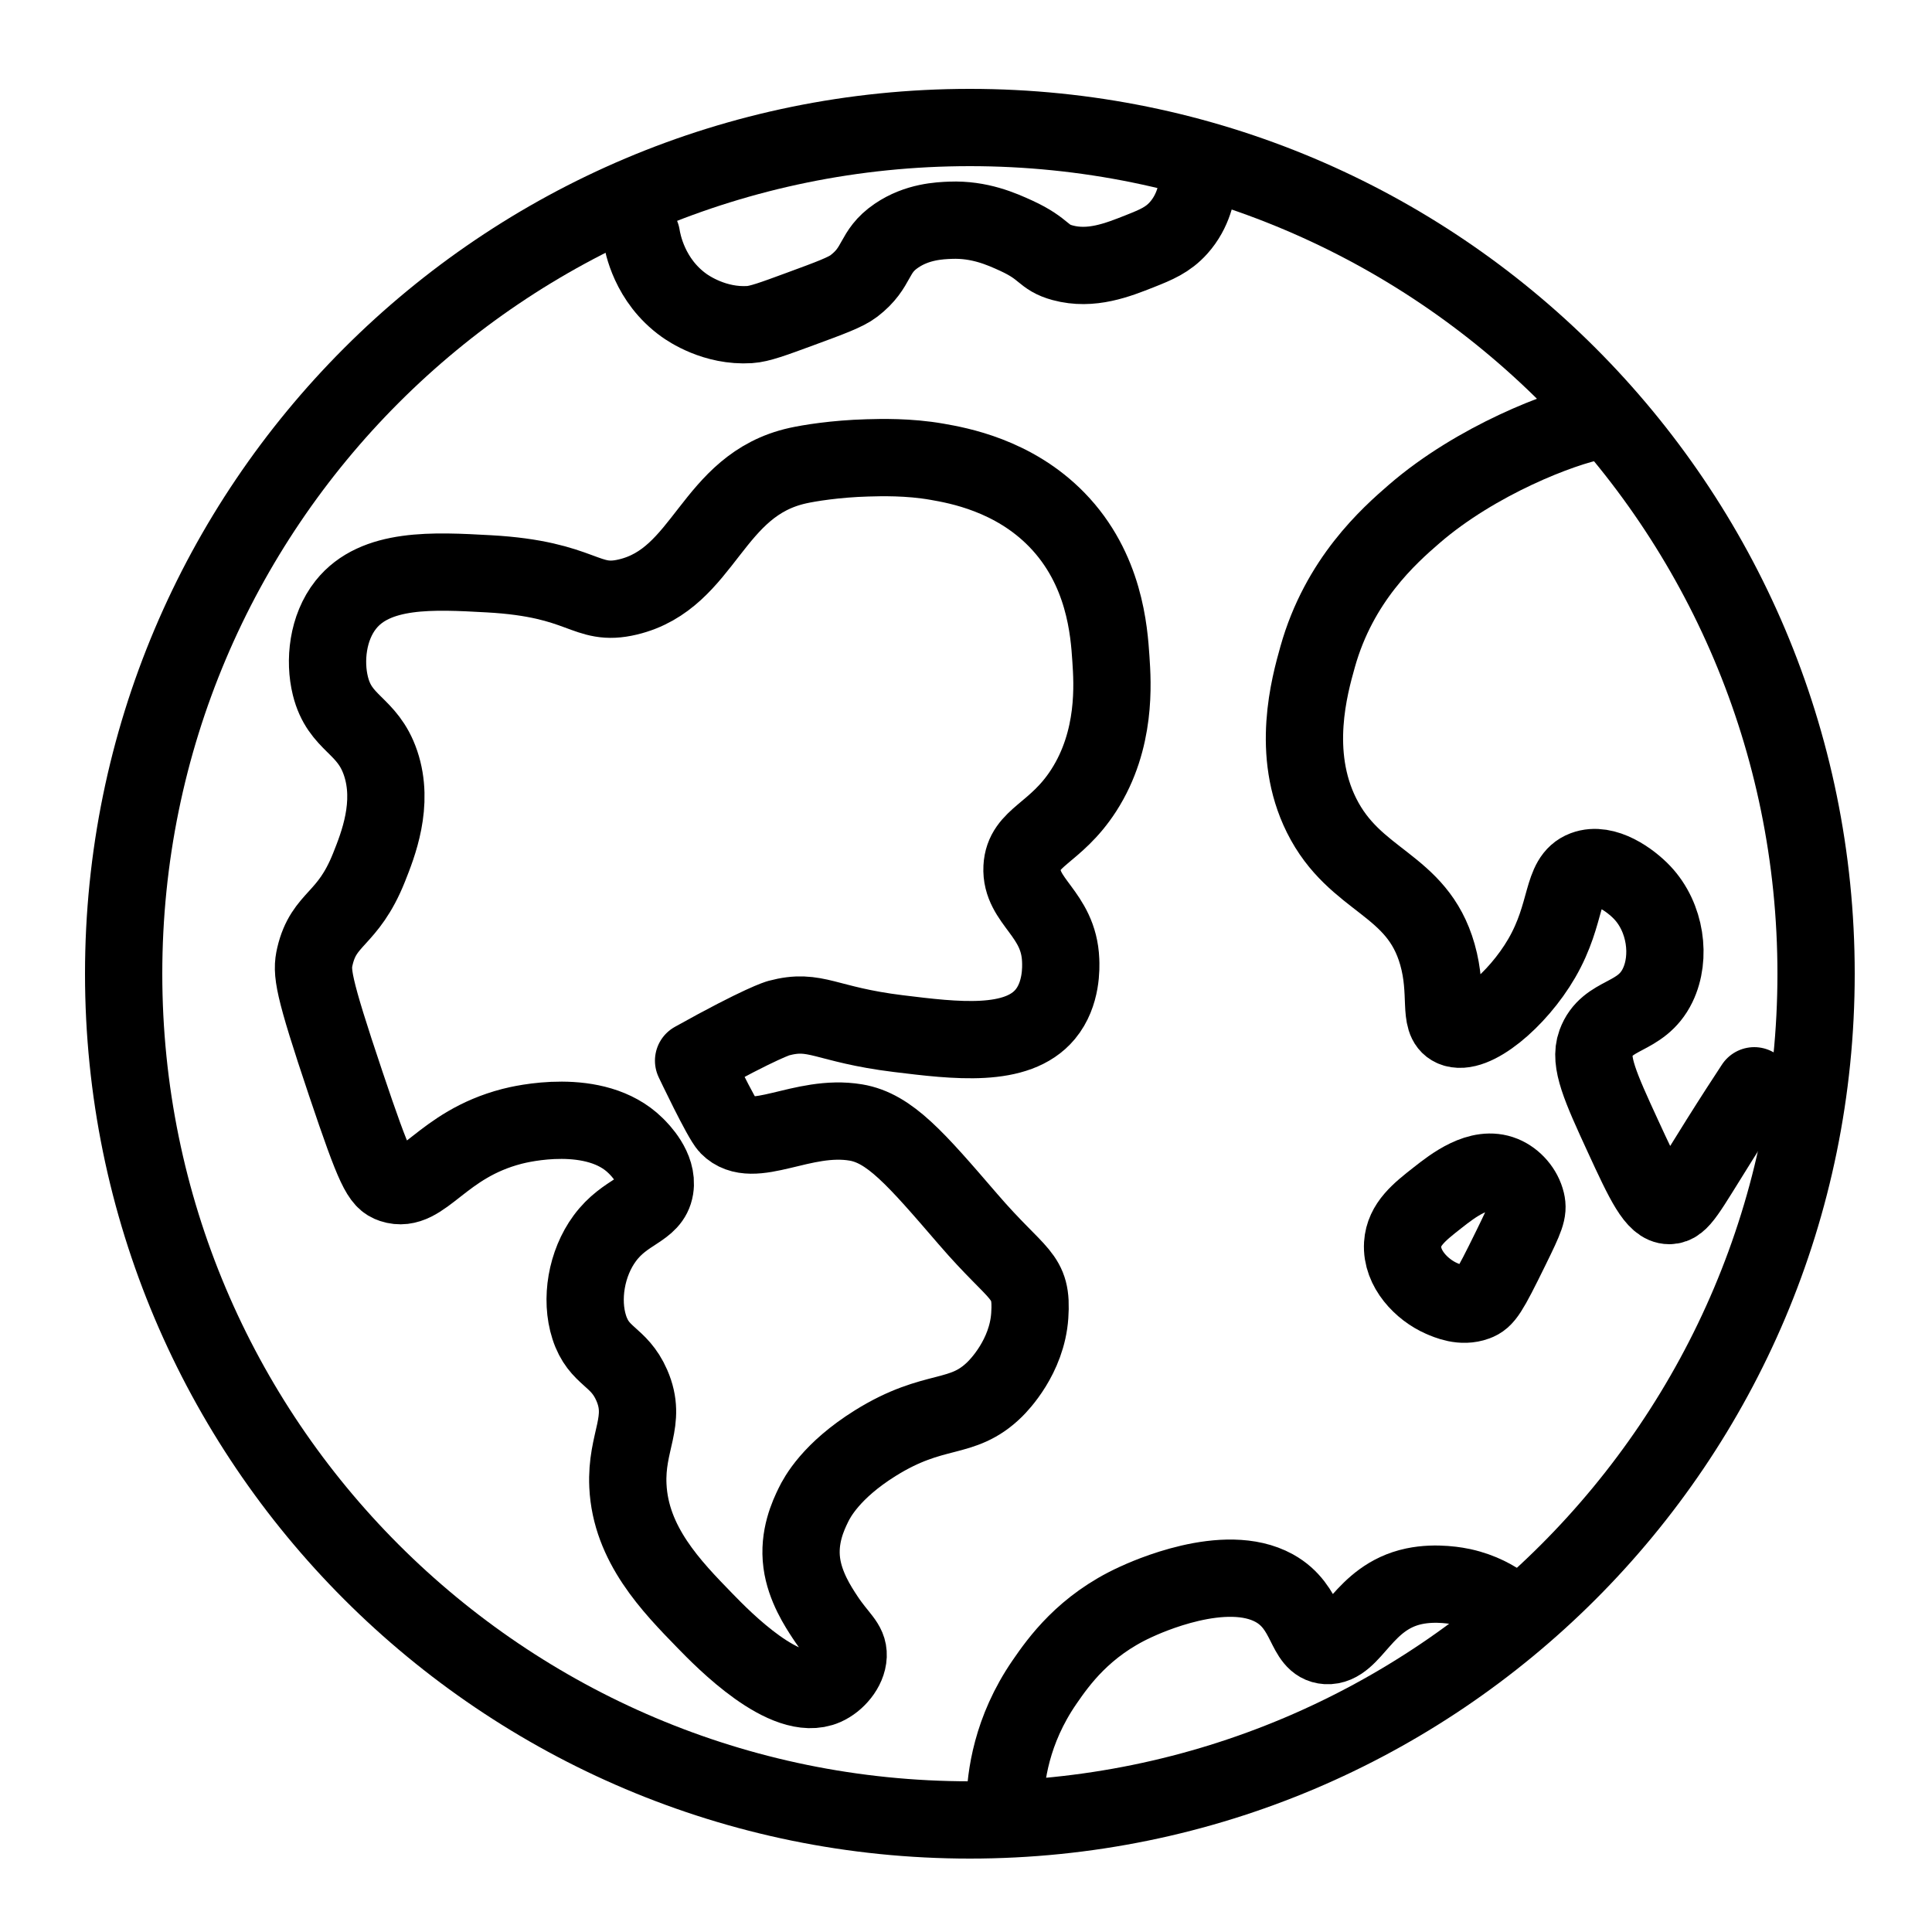
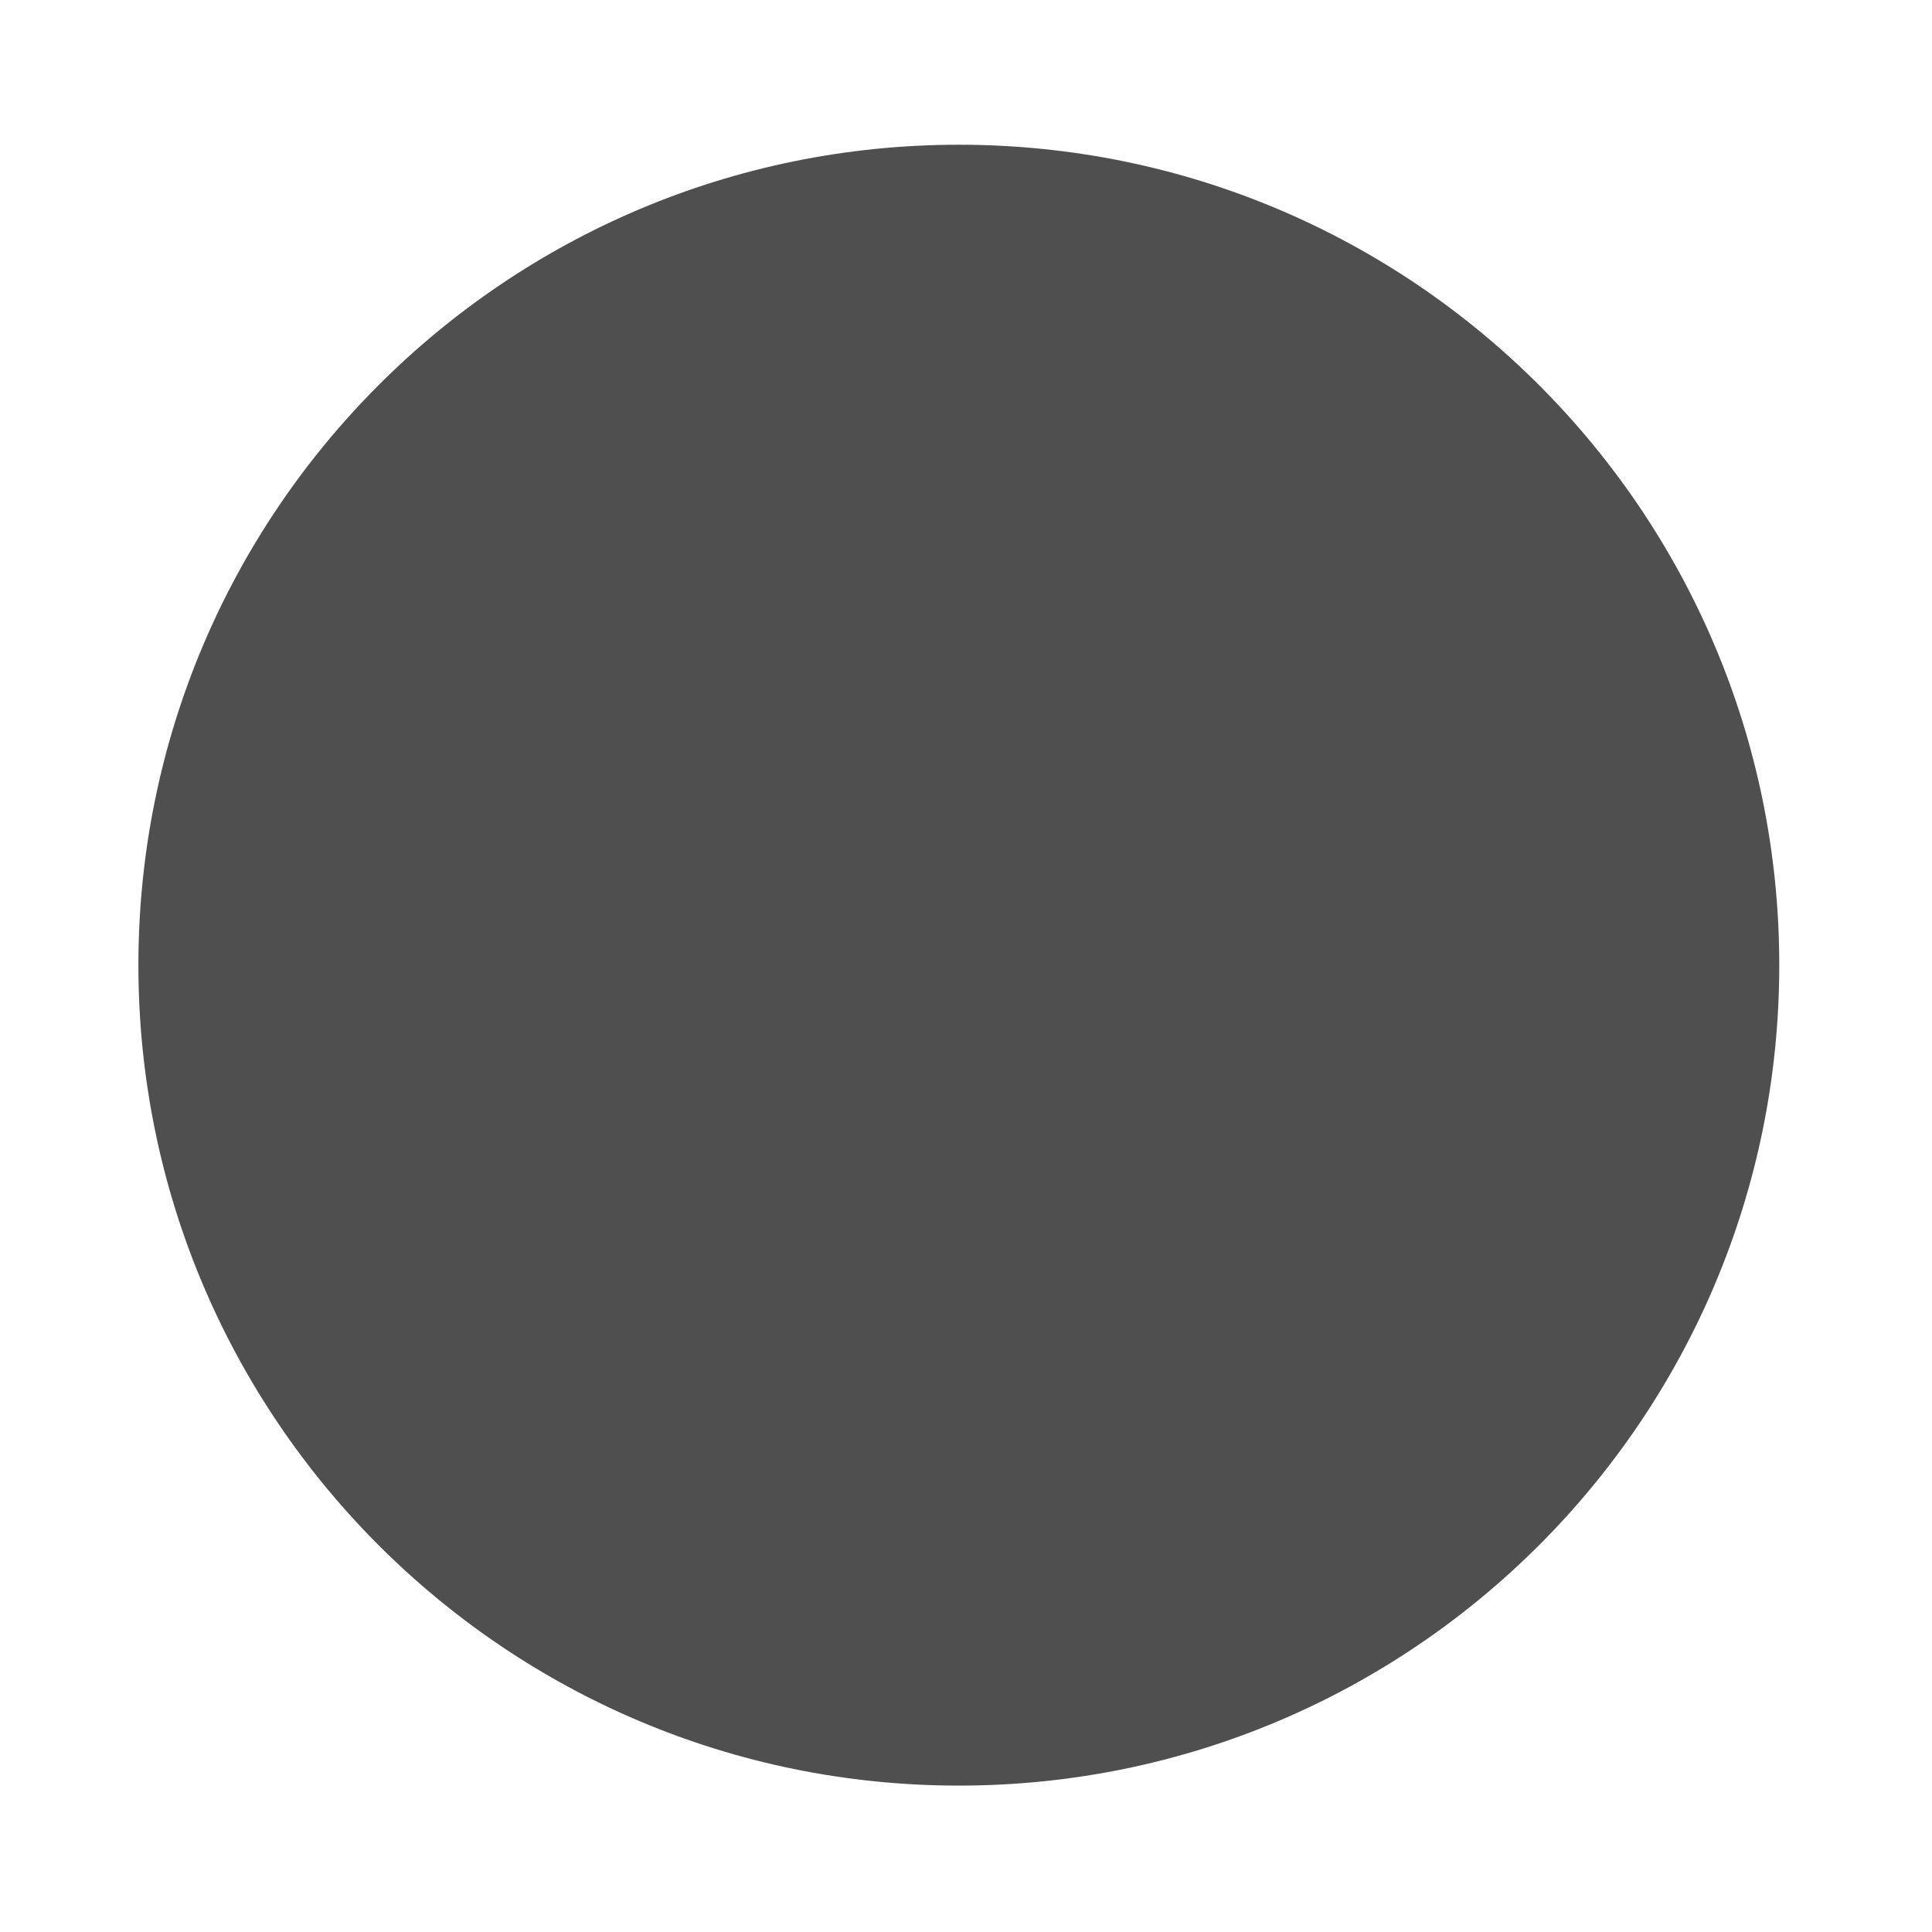
- <svg xmlns="http://www.w3.org/2000/svg" version="1.1" id="Layer_1" x="0px" y="0px" viewBox="0 0 500 500" style="enable-background:new 0 0 500 500;" xml:space="preserve">
+ <svg xmlns="http://www.w3.org/2000/svg" version="1.1" id="Layer_1" x="0px" y="0px" viewBox="0 0 323.58 323.58" style="enable-background:new 0 0 323.58 323.58;" xml:space="preserve">
  <style type="text/css">
- 	.st0{fill:none;stroke:#000000;stroke-width:20;stroke-linecap:round;stroke-linejoin:round;stroke-miterlimit:10;}
+ 	.st0{fill:#4F4F4F;}
</style>
-   <circle class="st0" cx="251" cy="252" r="219" />
-   <path class="st0" d="M224.5,118.5c-8.3,0.23-15.15,1.37-18,2c-22.59,5-23.9,29.2-44,34c-11.12,2.66-11.24-4.64-36-6  c-14.38-0.79-29.35-1.62-37,8c-4.72,5.94-5.6,14.53-4,21c2.47,9.98,9.59,9.9,13,20c3.56,10.55-0.67,21.15-3,27  c-5.51,13.81-11.64,12.91-14,23c-0.94,4.04-0.67,7.21,8,33c7.57,22.53,9.01,25.01,12,26c8,2.64,12.55-10.23,31-15  c2.16-0.56,21.57-5.31,32,5c1.06,1.04,5.84,5.78,5,11c-0.93,5.74-7.63,5.7-13,13c-4.73,6.42-6.35,15.72-4,23  c2.51,7.78,7.64,7.3,11,15c4.07,9.33-1.54,14.4-1,26c0.71,15.19,11.27,26.04,20,35c4.67,4.8,20.9,21.46,31,17  c2.95-1.3,5.87-4.63,6-8c0.13-3.25-2.4-4.53-6-10c-1.75-2.67-5.18-7.87-6-14c-0.91-6.79,1.69-12.31,3-15c0.98-2.02,4.59-8.87,16-16  c15.5-9.67,22.35-5.46,31-14c0.99-0.98,8.27-8.37,9-19c0.74-10.84-2.83-9.7-16-25c-13.51-15.69-20.26-23.53-29-25  c-13.92-2.34-26.62,7.5-33,1c-1.83-1.87-9-17-9-17l0,0c17.61-9.83,22-11,22-11c9.72-2.59,11.89,1.65,31,4c14.84,1.82,30.7,3.77,38-5  c4.35-5.22,4.07-12.33,4-14c-0.48-12.13-10.44-15.15-10-24c0.4-7.98,8.65-8.56,16-20c8.4-13.09,7.43-27.64,7-34  c-0.47-7.07-1.56-23.23-14-36c-11.22-11.52-25.6-14.05-31-15C235.13,118.2,227.95,118.4,224.5,118.5z" />
-   <path class="st0" d="M413,109c-8.75,1.62-30.93,10.1-47,24c-6.58,5.69-19.42,17.1-25,37c-2.09,7.46-6.99,24.93,1,41  c8.68,17.45,24.72,17.45,30,36c2.9,10.19,0.06,17.21,4,19c5.24,2.38,16.71-7.16,23-18c6.88-11.87,4.89-20.68,11-23  c5.4-2.05,12.05,2.88,15,6c6.08,6.42,7.51,16.75,4,24c-4.31,8.9-13.1,7.04-16,15c-1.76,4.81,1.14,11.27,7,24  c5.53,12.01,8.37,18.01,12,18c2.93-0.01,4.53-3.5,13-17c3.68-5.86,6.81-10.67,9-14" />
-   <path class="st0" d="M260.09,466.64c0.15-6.69,1.6-18.78,10.24-31.33c3.66-5.32,10.23-14.58,23.49-20.67  c2.62-1.21,23.2-10.66,35.95-3.63c8.94,4.94,7.7,14.5,13.55,14.86c6.81,0.42,9.34-12.52,22.62-15.34c5.86-1.24,11.57-0.04,12.5,0.16  c5.04,1.11,8.5,3.23,10.31,4.54" />
-   <path class="st0" d="M166,61c0.31,1.92,2.06,11.59,11,18c1.12,0.8,7.97,5.57,17,5c2.57-0.16,6.05-1.44,13-4  c7.92-2.91,11.88-4.37,14-6c6.41-4.92,4.8-8.78,11-13c5.37-3.66,11.18-3.89,14-4c7.48-0.29,13.18,2.25,17,4  c7.66,3.52,6.78,5.58,12,7c7.38,2.01,14.27-0.73,20-3c4.23-1.68,7.22-2.91,10-6c3.95-4.4,4.78-9.58,5-12" />
-   <path class="st0" d="M372,310c-4.63,3.63-8.67,6.81-9,12c-0.4,6.38,5.04,11.82,10,14c1.72,0.75,5.35,2.35,9,1  c2.28-0.84,3.29-2.35,9-14c3.87-7.89,4.57-9.58,4-12c-0.72-3.05-3.1-5.82-6-7C382.84,301.49,376.02,306.84,372,310z" />
+   <circle class="st0" cx="160.59" cy="161.65" r="137.41" />
</svg>
